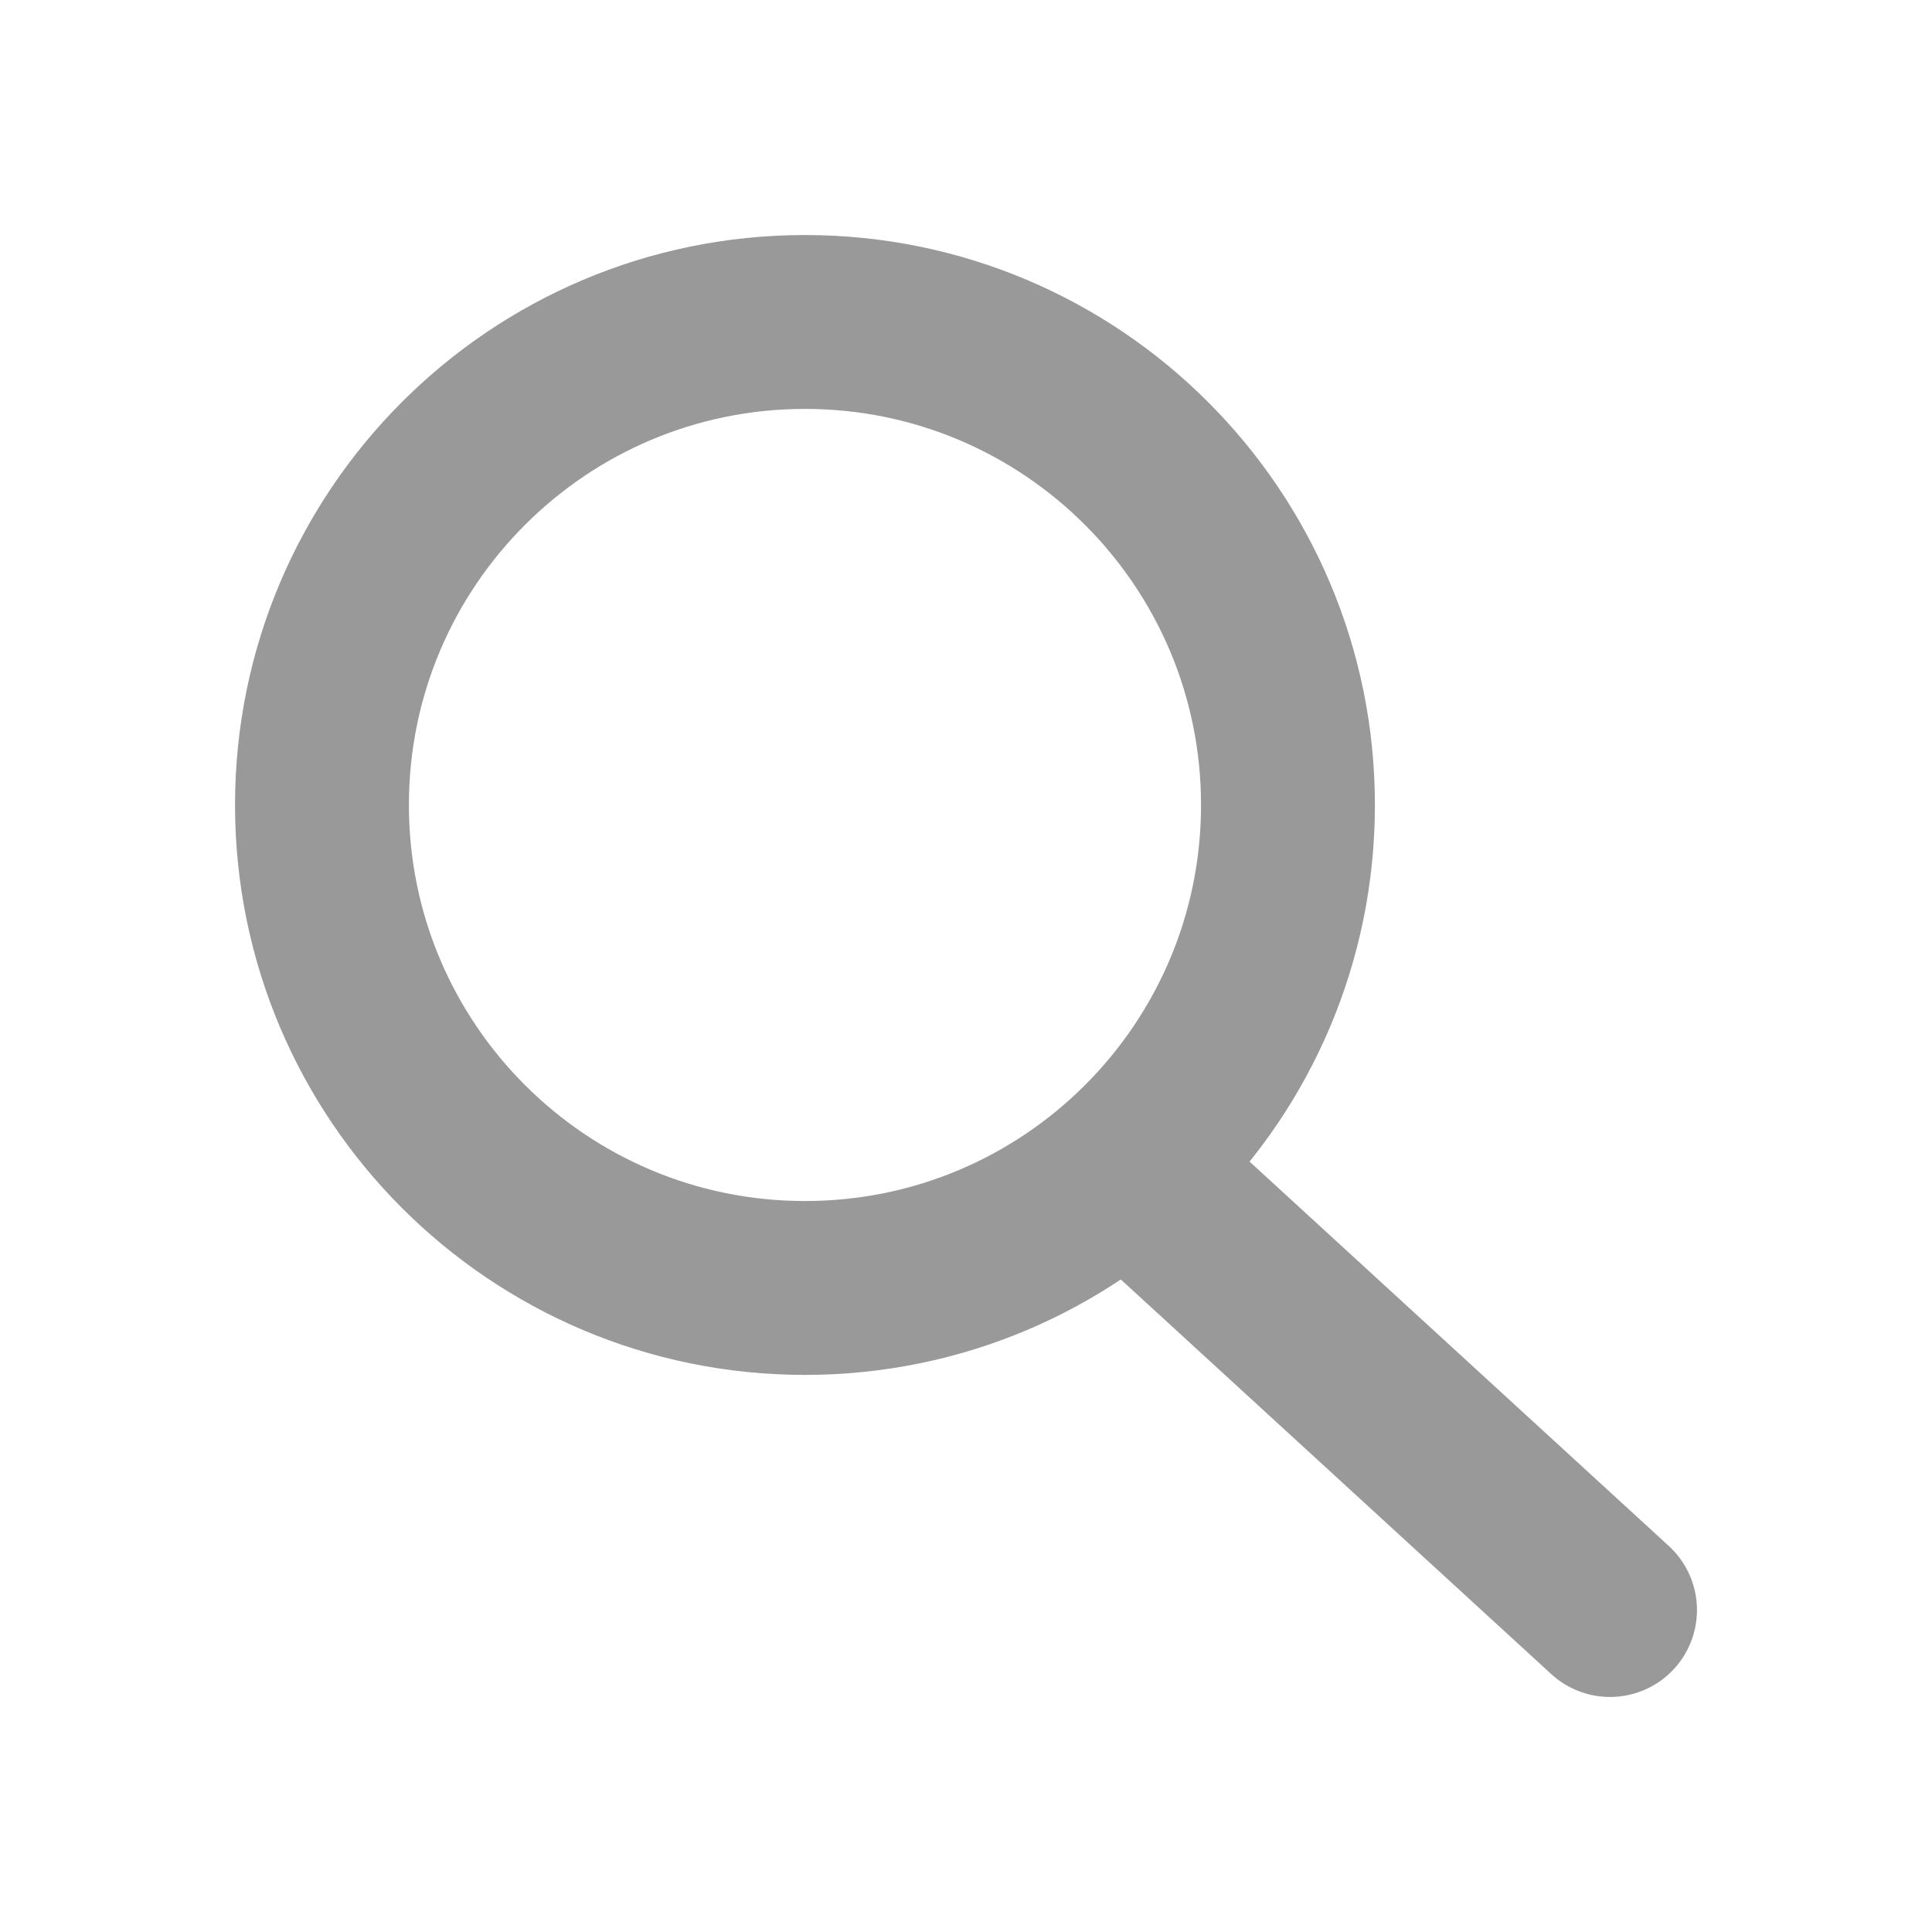
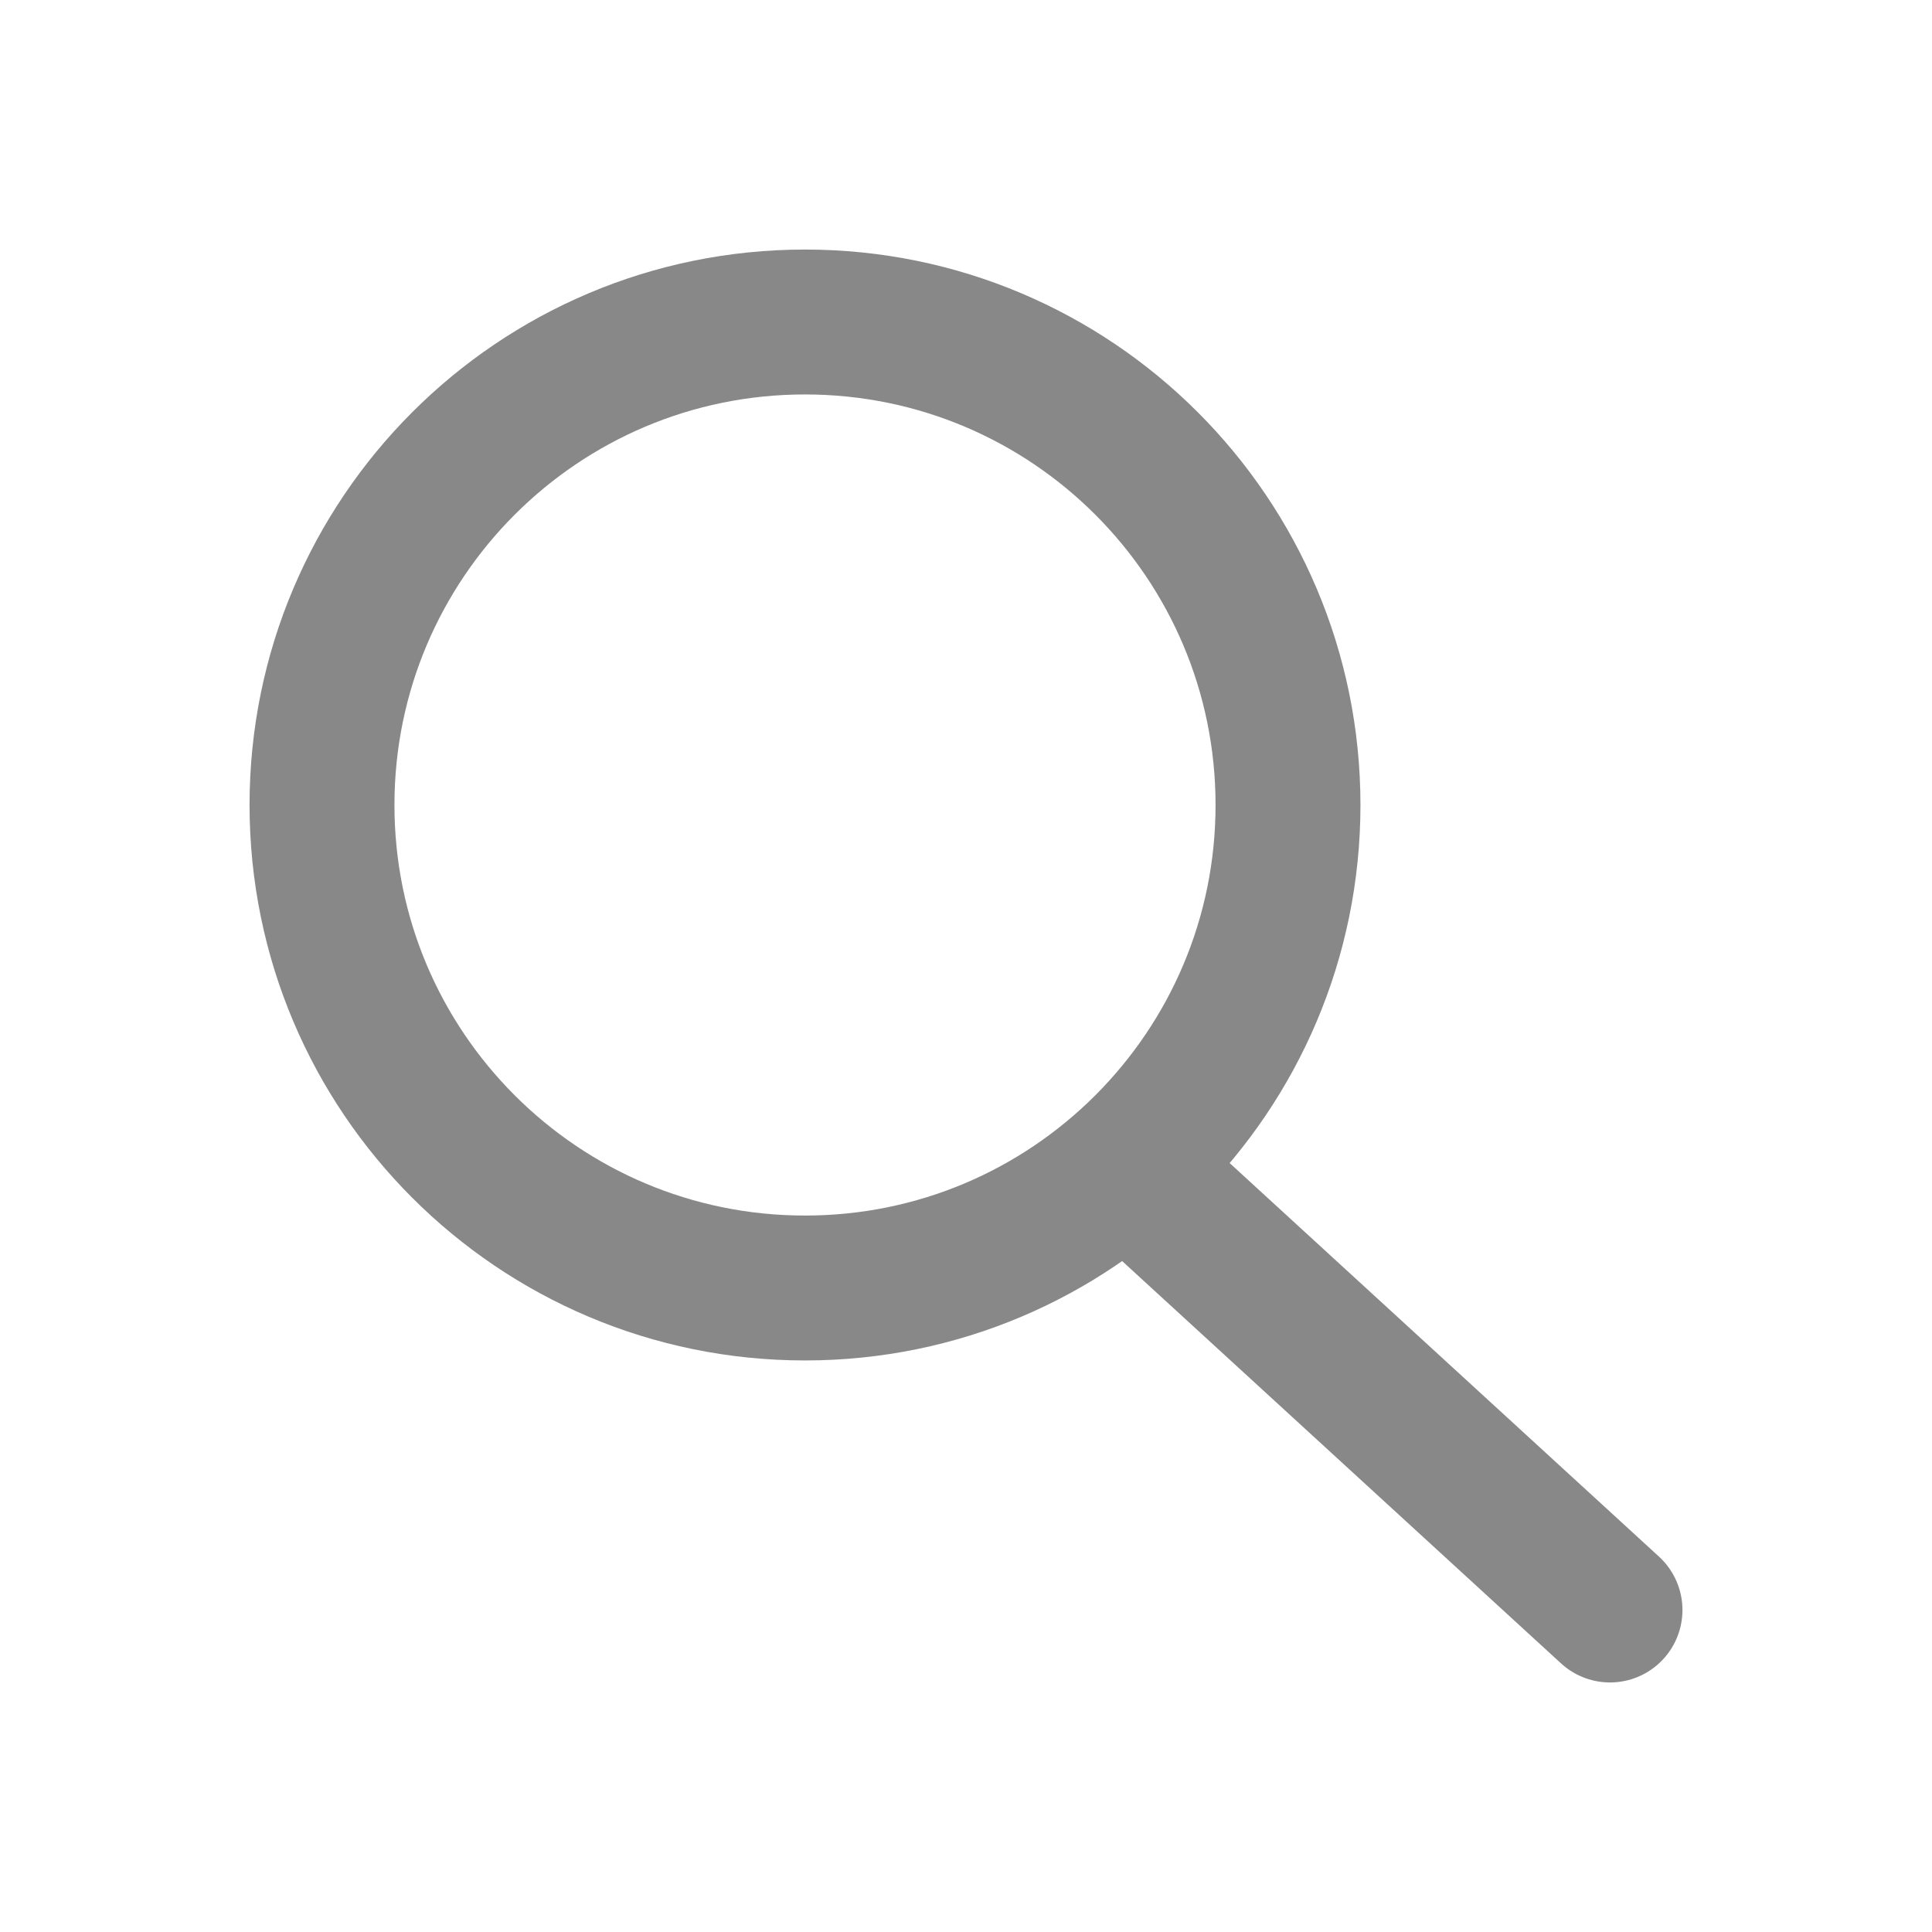
- <svg xmlns="http://www.w3.org/2000/svg" width="20" height="20" viewBox="0 0 20 20" fill="none">
-   <path d="M8.333 13.333C11.095 13.333 13.333 11.095 13.333 8.333C13.333 5.572 11.095 3.333 8.333 3.333C5.572 3.333 3.333 5.572 3.333 8.333C3.333 11.095 5.572 13.333 8.333 13.333Z" stroke="#999999" stroke-width="1.8" />
-   <path d="M11.667 12.083L16.667 16.667" stroke="#999999" stroke-width="1.8" stroke-linecap="round" />
+ <svg xmlns="http://www.w3.org/2000/svg" width="24" height="24" viewBox="0 0 24 24" fill="none">
+   <path d="M10 16C13.314 16 16 13.314 16 10C16 6.686 13.314 4 10 4C6.686 4 4 6.686 4 10C4 13.314 6.686 16 10 16Z" stroke="#888888" stroke-width="1.8" />
+   <path d="M14 14.5L20 20" stroke="#888888" stroke-width="1.8" stroke-linecap="round" />
</svg>
